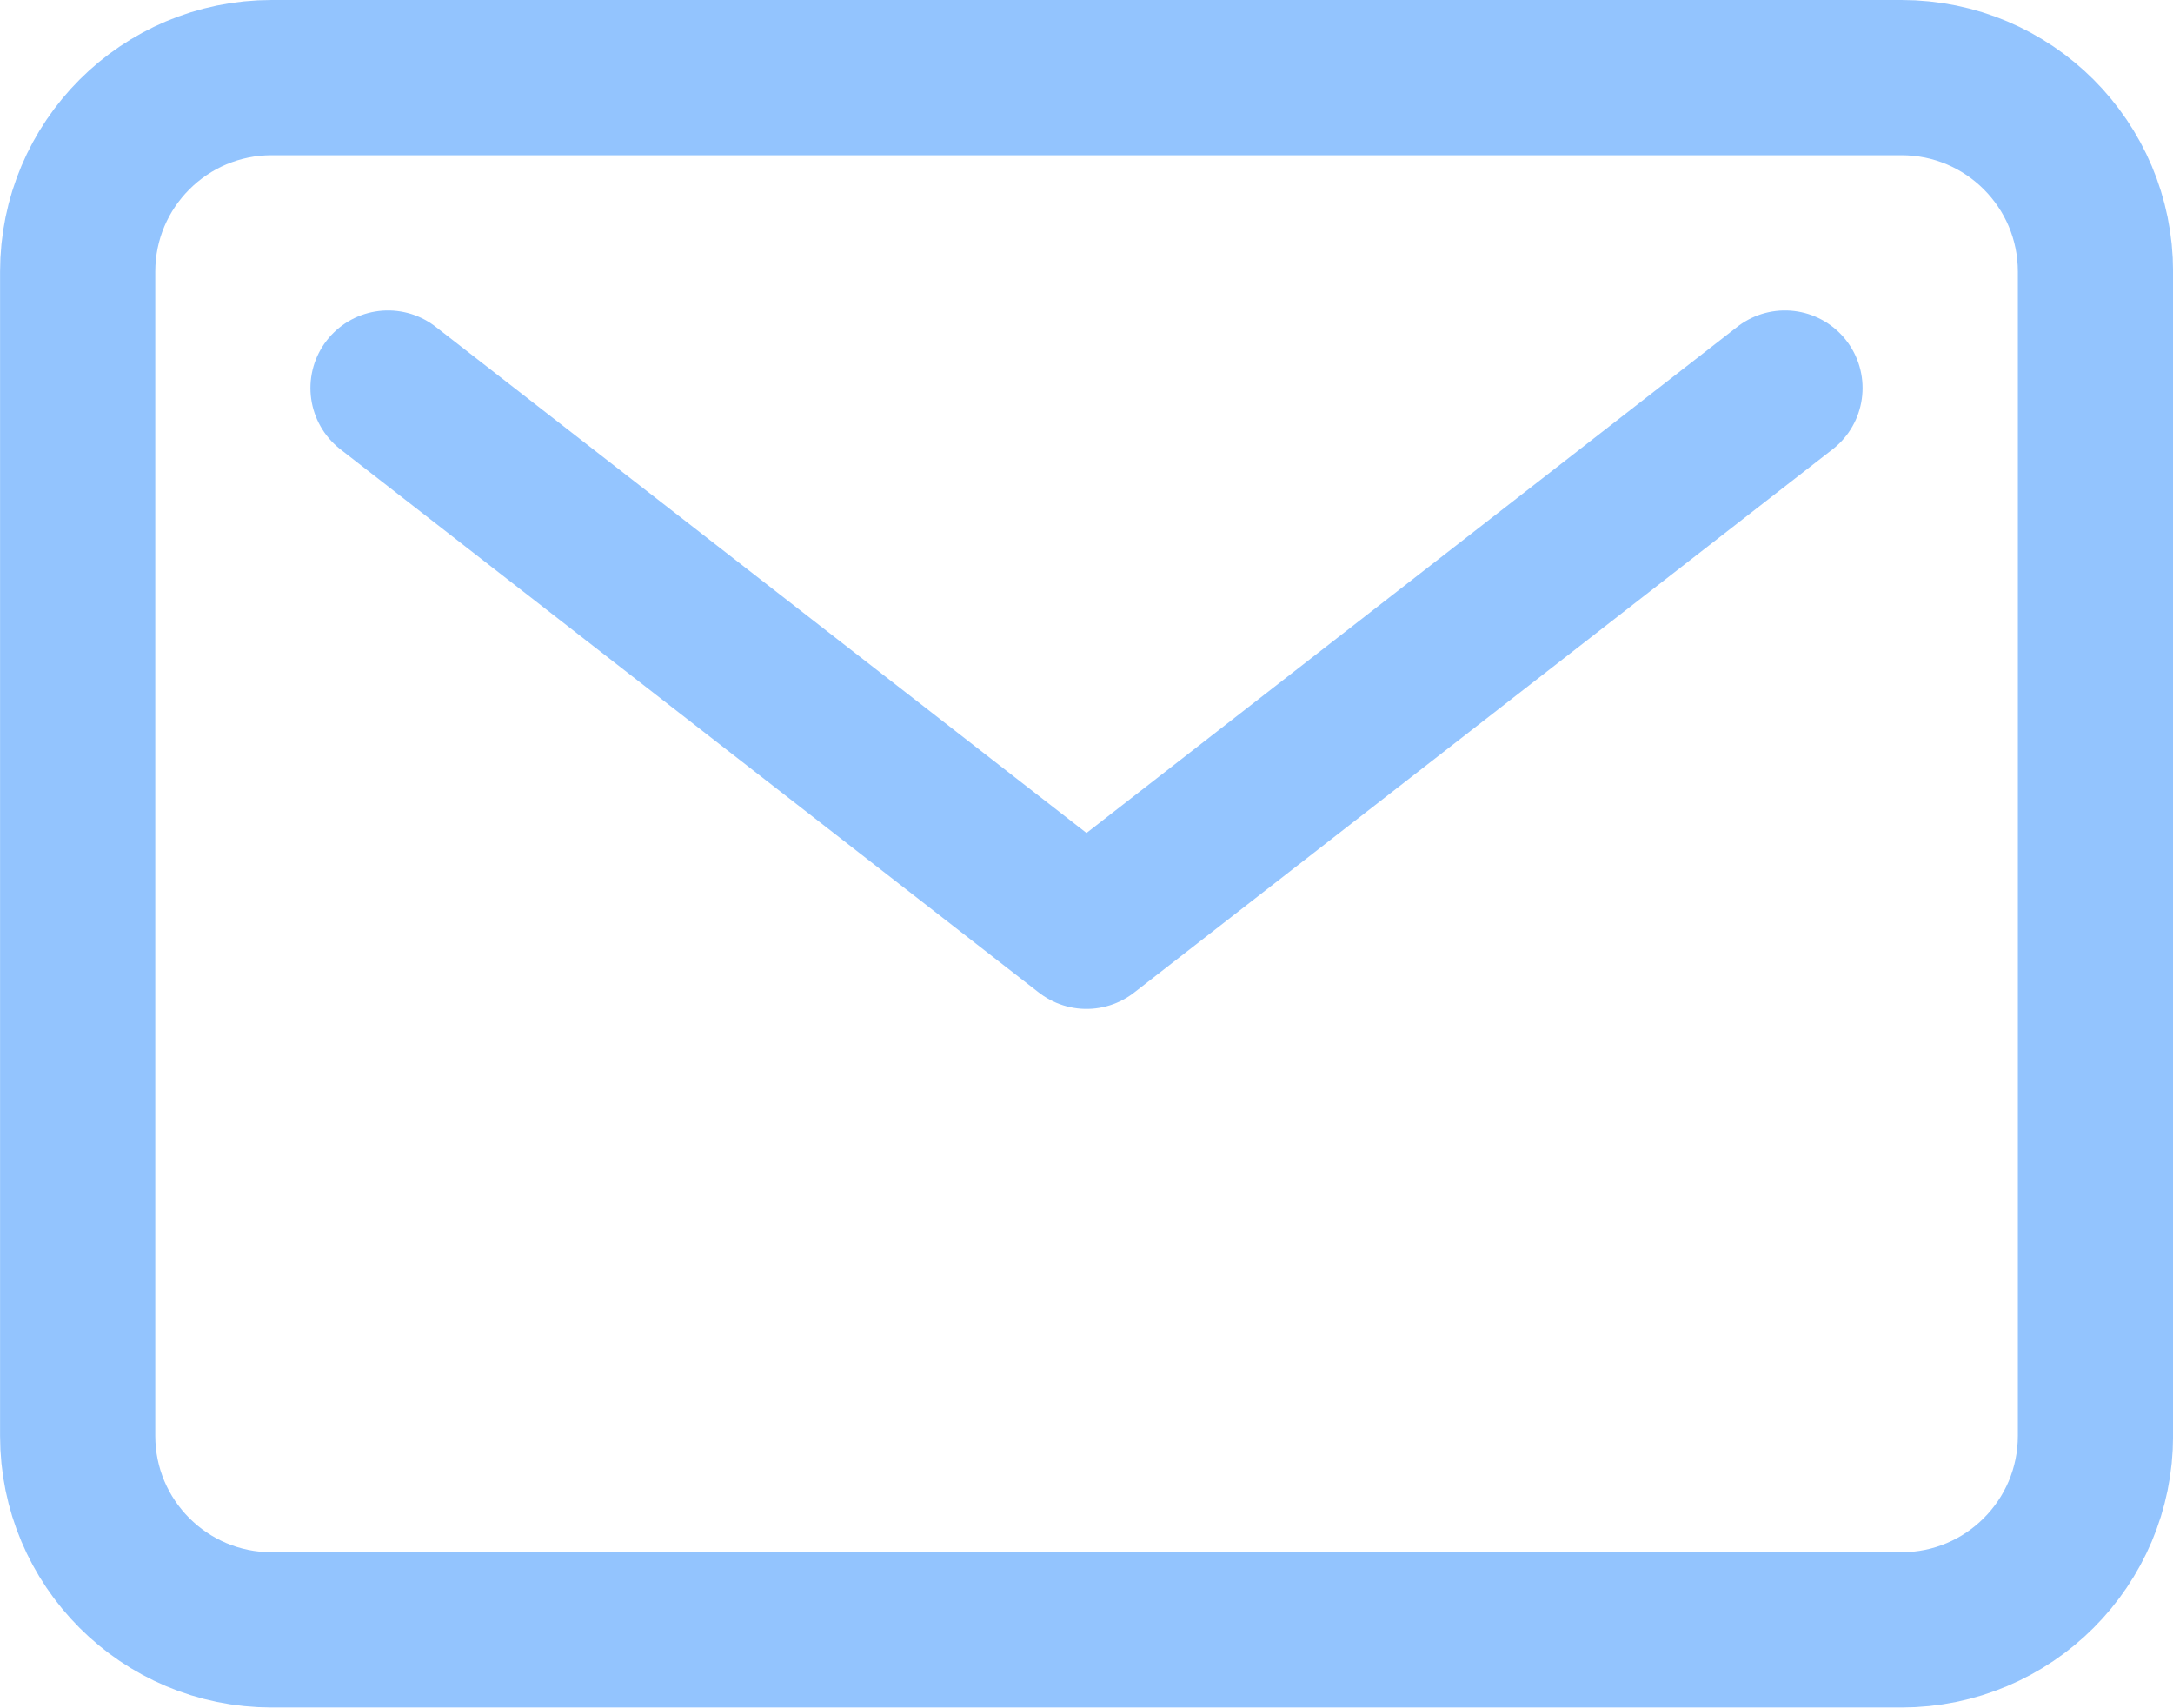
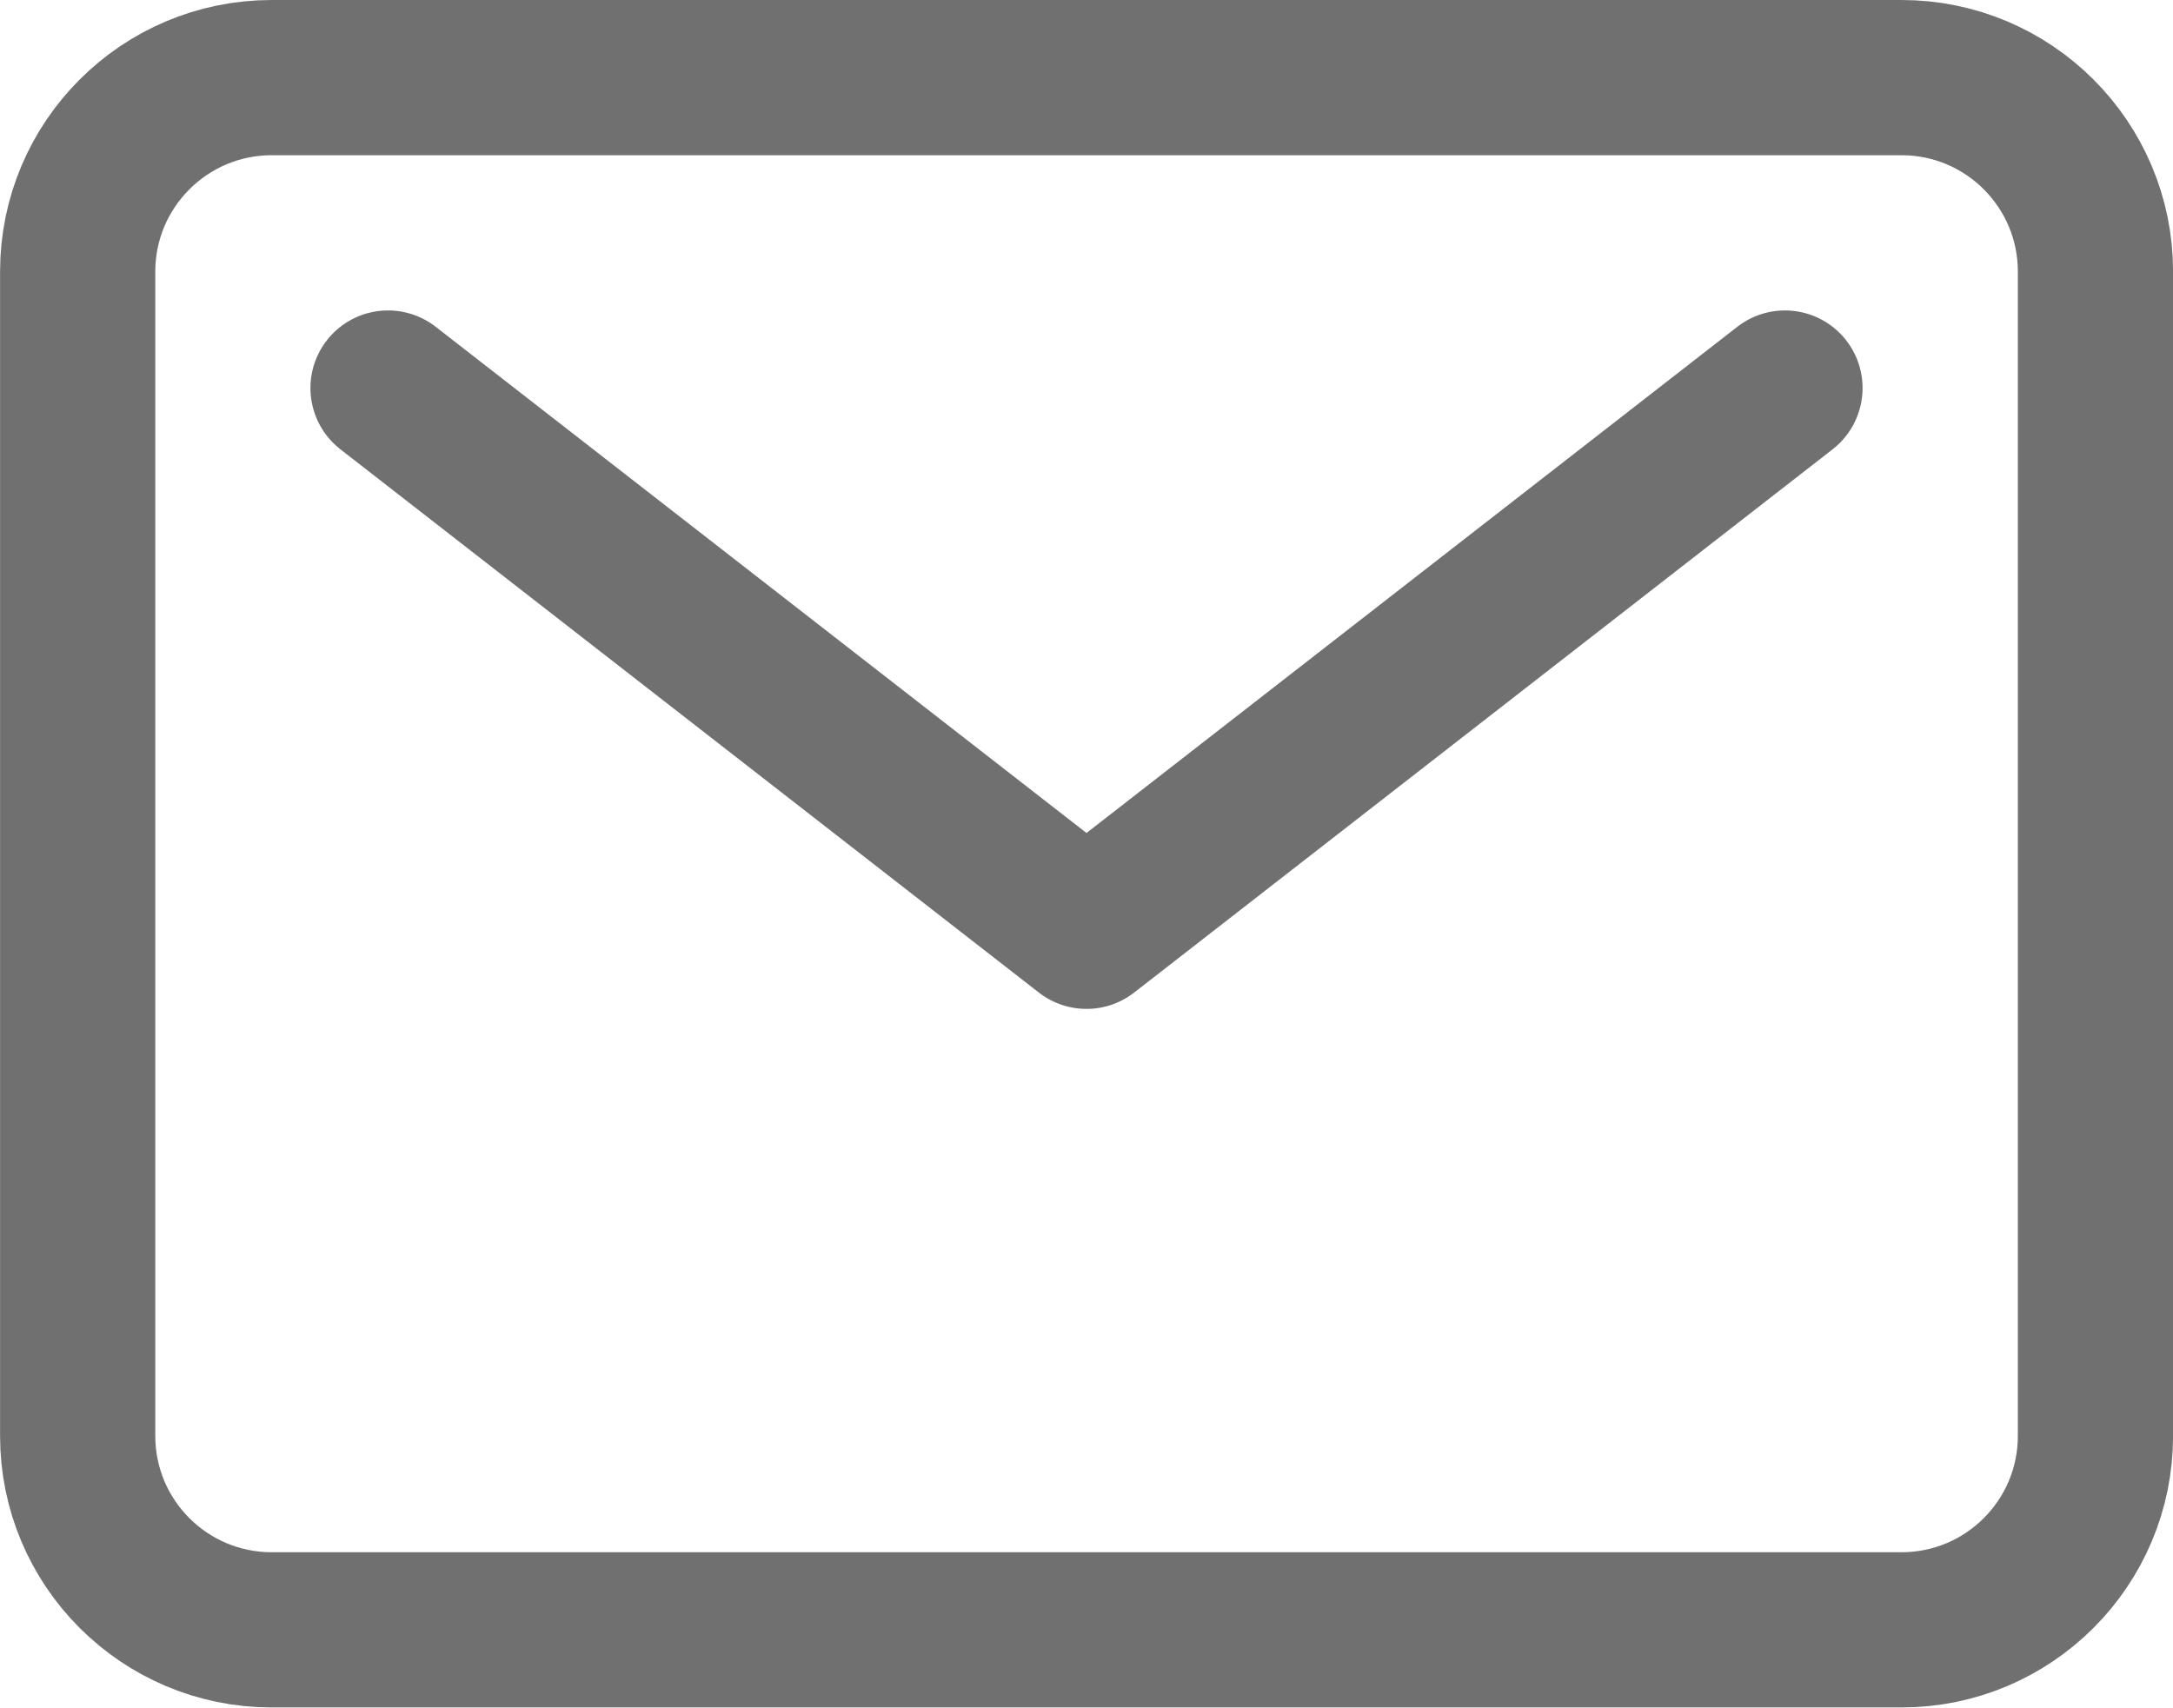
<svg xmlns="http://www.w3.org/2000/svg" width="31.5" height="24.75" viewBox="0 0 31.5 24.75">
  <g id="Icon_ion-mail-outline" data-name="Icon ion-mail-outline" transform="translate(1.125 1.125)">
-     <path id="パス_2" data-name="パス 2" d="M6.188,6.75H29.813a2.812,2.812,0,0,1,2.813,2.813V26.438a2.812,2.812,0,0,1-2.812,2.813H6.188a2.812,2.812,0,0,1-2.812-2.812V9.563A2.813,2.813,0,0,1,6.188,6.75Z" transform="translate(-3.375 -6.75)" fill="none" stroke="#93c4fe" stroke-linecap="round" stroke-linejoin="round" stroke-width="2.25" />
-     <path id="パス_3" data-name="パス 3" d="M7.875,11.25,18,19.125,28.125,11.25" transform="translate(-3.375 -6.75)" fill="none" stroke="#94c5ff" stroke-linecap="round" stroke-linejoin="round" stroke-width="2.25" />
+     <path id="パス_2" data-name="パス 2" d="M6.188,6.75H29.813a2.812,2.812,0,0,1,2.813,2.813V26.438a2.812,2.812,0,0,1-2.812,2.813H6.188a2.812,2.812,0,0,1-2.812-2.812V9.563A2.813,2.813,0,0,1,6.188,6.75Z" transform="translate(-3.375 -6.75)" fill="none" stroke="#707070" stroke-linecap="round" stroke-linejoin="round" stroke-width="2.25" />
+     <path id="パス_3" data-name="パス 3" d="M7.875,11.25,18,19.125,28.125,11.25" transform="translate(-3.375 -6.75)" fill="none" stroke="#707070" stroke-linecap="round" stroke-linejoin="round" stroke-width="2.25" />
  </g>
</svg>
